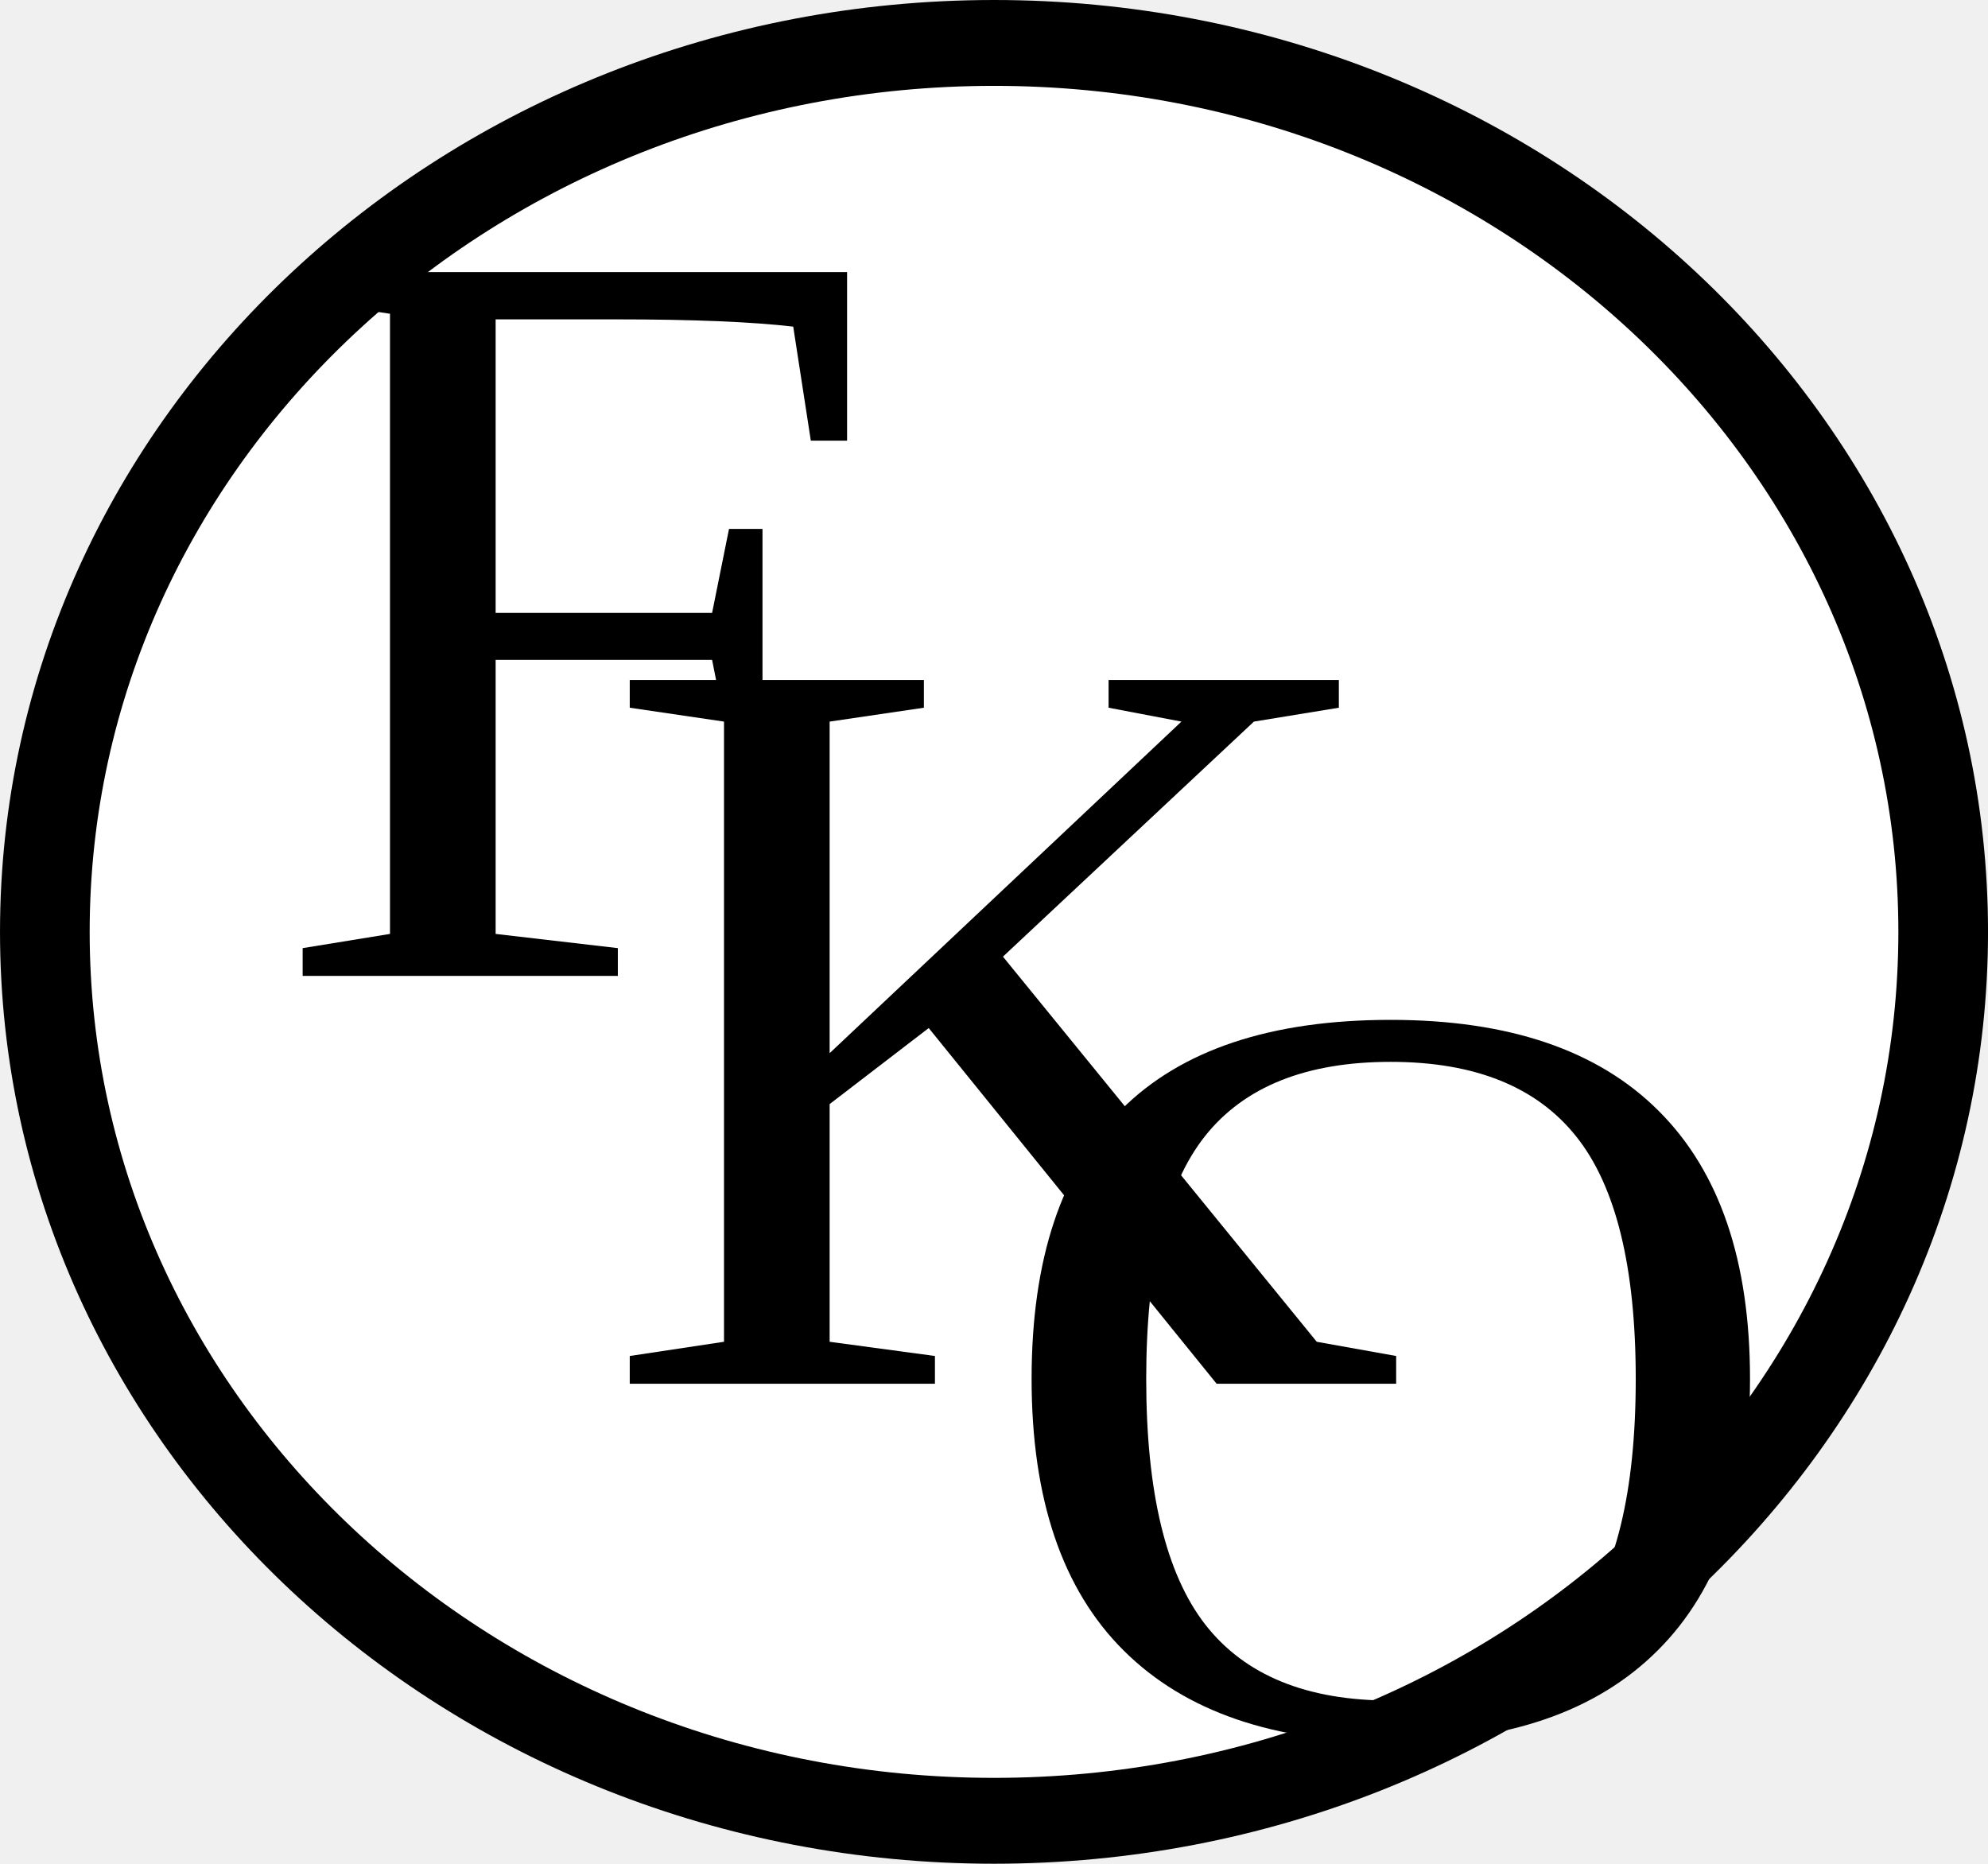
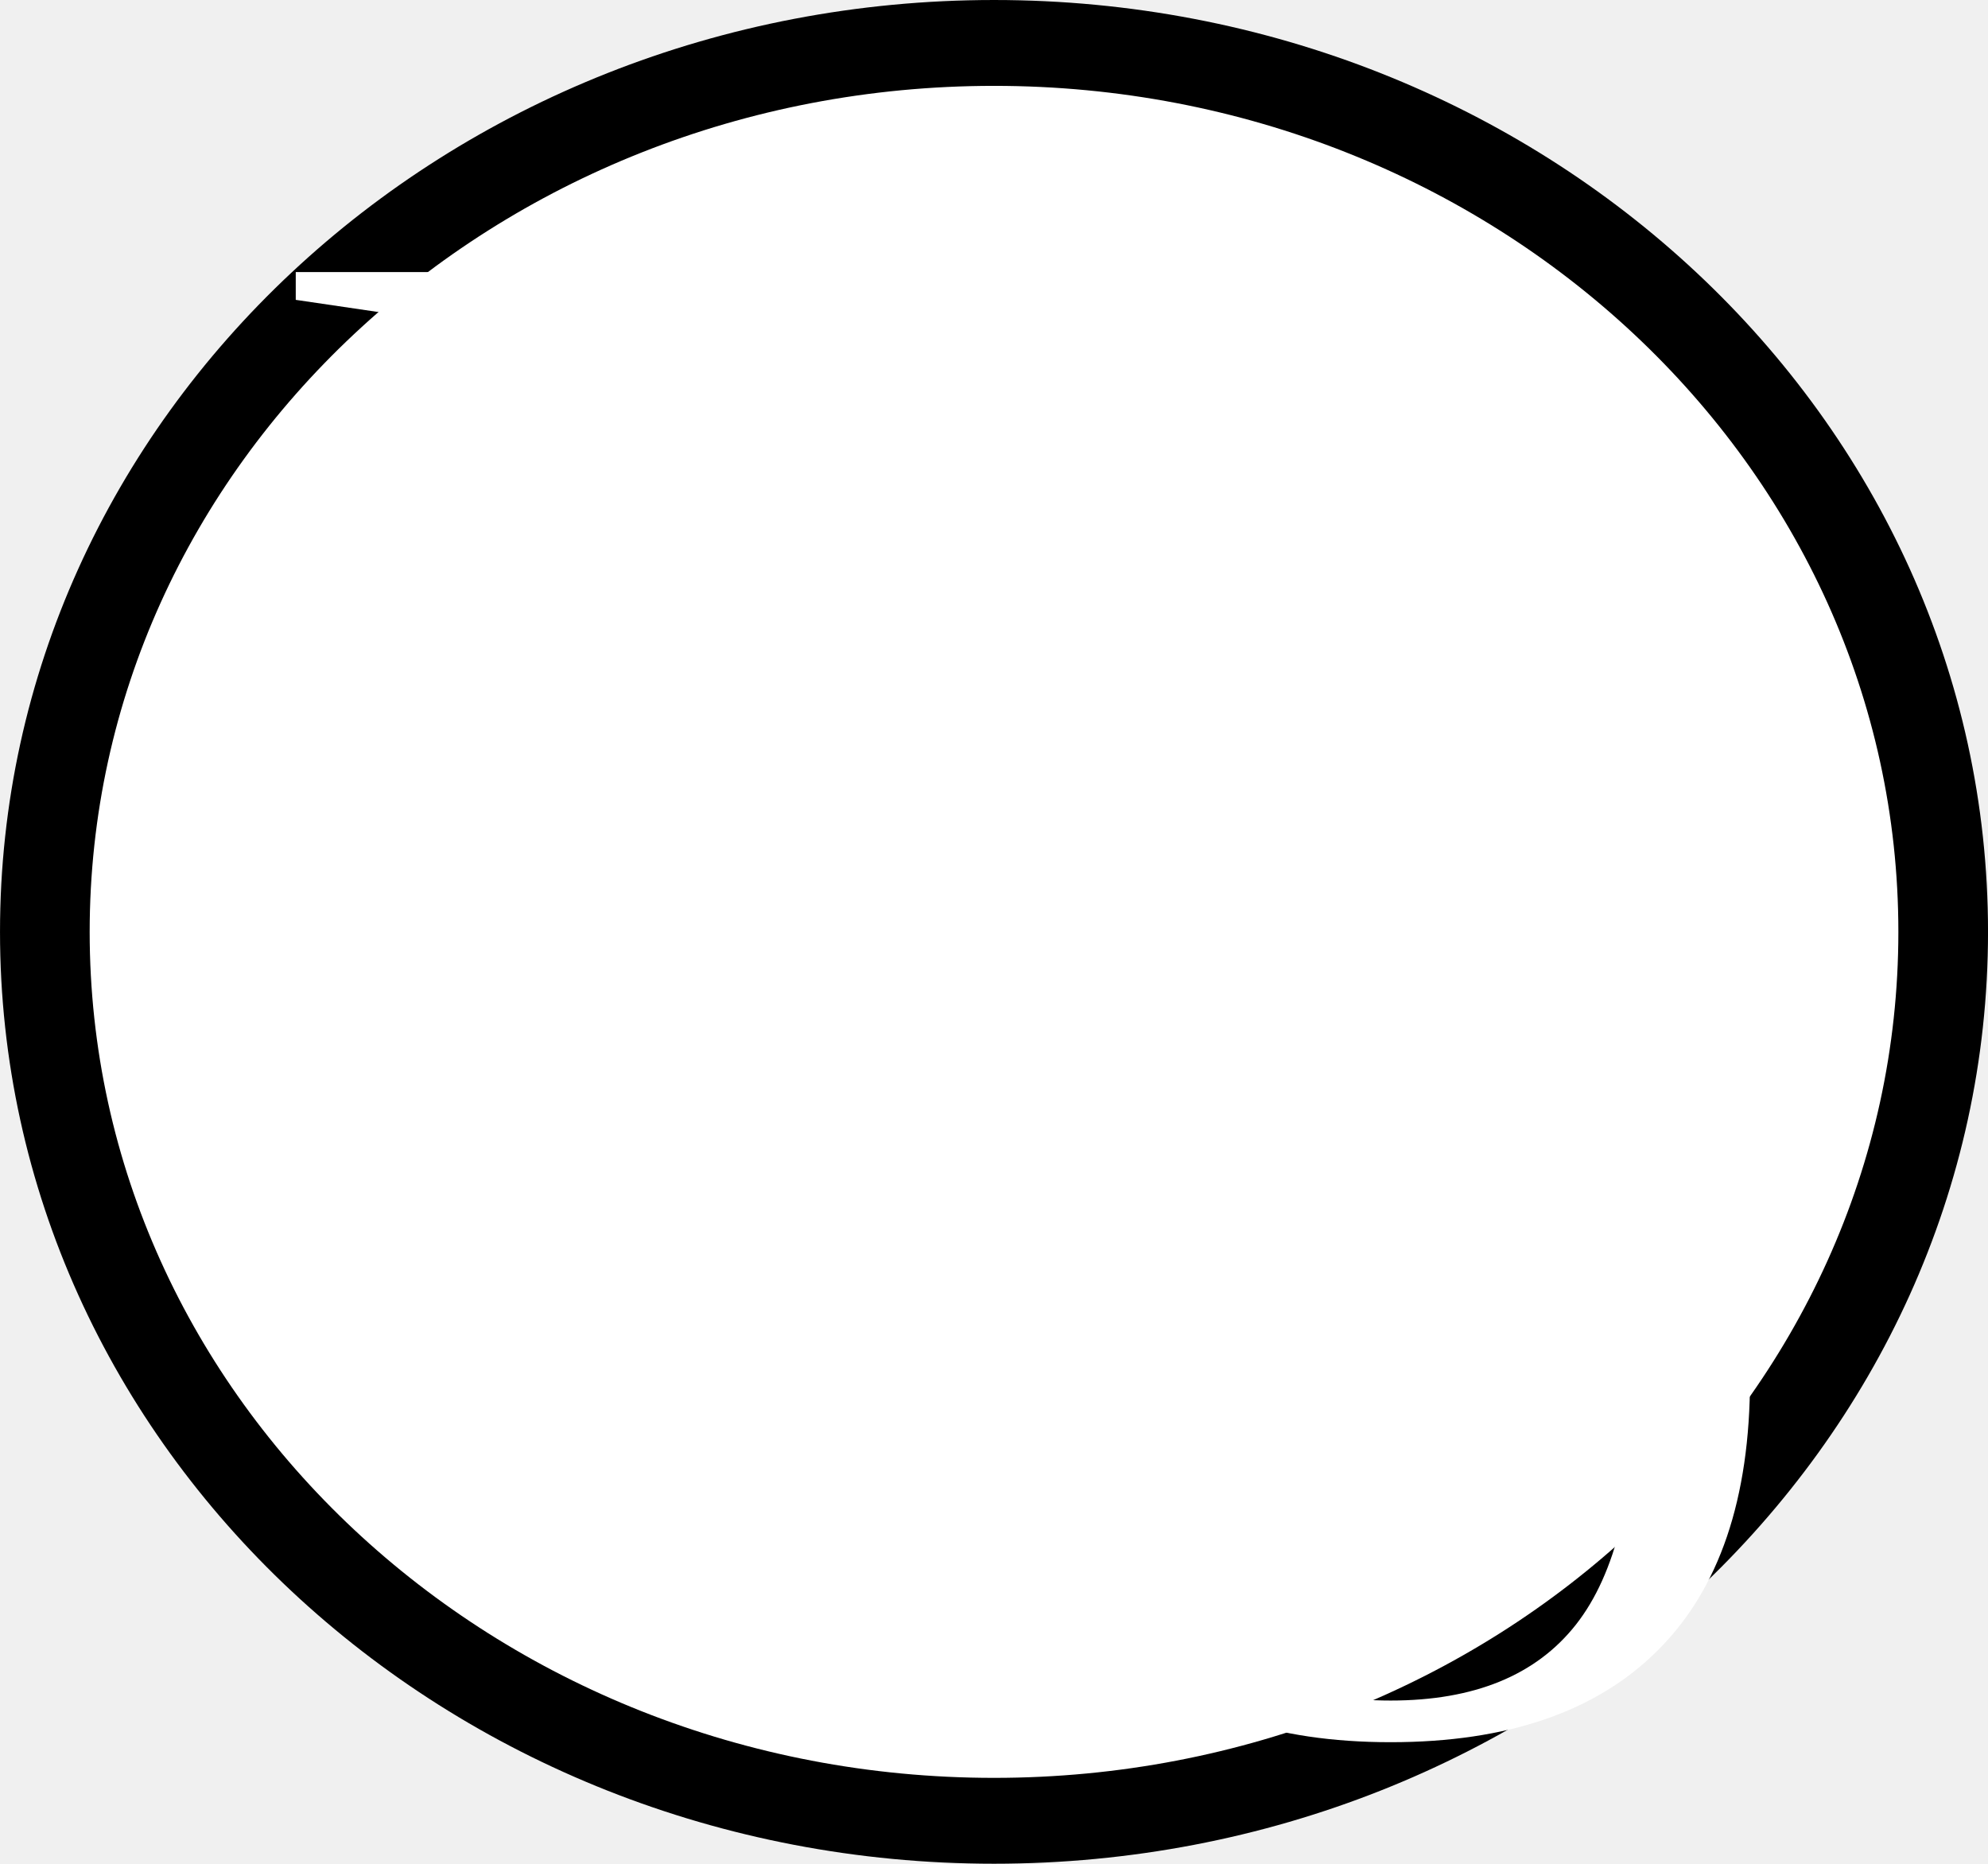
<svg xmlns="http://www.w3.org/2000/svg" width="32.955mm" height="30.894mm" viewBox="0 0 32.955 30.894" version="1.1" id="svg8">
  <defs id="defs2" />
  <g id="layer1" transform="translate(-76.15752,-39.23372)">
    <g id="g5110" transform="matrix(0.3662586,0,0,0.3507168,-0.6621404,-6.04406)" />
-     <text xml:space="preserve" style="font-style:normal;font-variant:normal;font-weight:normal;font-stretch:normal;font-size:5.644px;line-height:150%;font-family:'Times New Roman';-inkscape-font-specification:'Times New Roman, ';letter-spacing:0px;word-spacing:0px;fill:#000000;fill-opacity:1;stroke:none;stroke-width:0.265" x="72.949" y="89.302" id="text5166">
+     <text xml:space="preserve" style="font-style:normal;font-variant:normal;font-weight:normal;font-stretch:normal;font-size:5.644px;line-height:150%;font-family:'Times New Roman';-inkscape-font-specification:'Times New Roman, ';letter-spacing:0px;word-spacing:0px;fill:#ffffff;fill-opacity:1;stroke:none;stroke-width:0.265" x="72.949" y="89.302" id="text5166">
      <tspan id="tspan5164" x="72.949" y="95.018" style="stroke-width:0.265" />
      <tspan x="72.949" y="103.484" style="stroke-width:0.265" id="tspan5168" />
    </text>
    <g id="g902" transform="matrix(0.3662586,0,0,0.3507168,67.64734,29.12754)">
      <ellipse style="opacity:1;fill:#ffffff;fill-opacity:1;stroke:#000000;stroke-width:4.058;stroke-miterlimit:4;stroke-dasharray:none;stroke-opacity:1" id="path5055" cx="68.225" cy="72.86" rx="42.96" ry="42.015" />
-       <text xml:space="preserve" style="font-style:normal;font-variant:normal;font-weight:normal;font-stretch:normal;font-size:50.8px;line-height:150%;font-family:'Times New Roman';-inkscape-font-specification:'Times New Roman, ';letter-spacing:0px;word-spacing:0px;fill:#000000;fill-opacity:1;stroke:none;stroke-width:0.265" x="35.152" y="74.939" id="text5059">
+       <text xml:space="preserve" style="font-style:normal;font-variant:normal;font-weight:normal;font-stretch:normal;font-size:50.8px;line-height:150%;font-family:'Times New Roman';-inkscape-font-specification:'Times New Roman, ';letter-spacing:0px;word-spacing:0px;fill:#ffffff;fill-opacity:1;stroke:none;stroke-width:0.265" x="35.152" y="74.939" id="text5059">
        <tspan x="35.152" y="74.939" style="stroke-width:0.265" id="tspan5061">F</tspan>
      </text>
-       <text xml:space="preserve" style="font-style:normal;font-variant:normal;font-weight:normal;font-stretch:normal;font-size:50.8px;line-height:150%;font-family:'Times New Roman';-inkscape-font-specification:'Times New Roman, ';letter-spacing:0px;word-spacing:0px;fill:#000000;fill-opacity:1;stroke:none;stroke-width:0.265" x="67.847" y="110.658" id="text5067">
+       <text xml:space="preserve" style="font-style:normal;font-variant:normal;font-weight:normal;font-stretch:normal;font-size:50.8px;line-height:150%;font-family:'Times New Roman';-inkscape-font-specification:'Times New Roman, ';letter-spacing:0px;word-spacing:0px;fill:#ffffff;fill-opacity:1;stroke:none;stroke-width:0.265" x="67.847" y="110.658" id="text5067">
        <tspan id="tspan5065" x="67.847" y="110.658" style="stroke-width:0.265">O</tspan>
      </text>
-       <text xml:space="preserve" style="font-style:normal;font-variant:normal;font-weight:normal;font-stretch:normal;font-size:50.8px;line-height:150%;font-family:'Times New Roman';-inkscape-font-specification:'Times New Roman, ';letter-spacing:0px;word-spacing:0px;fill:#000000;fill-opacity:1;stroke:none;stroke-width:0.265" x="50.271" y="94.216" id="text5071">
+       <text xml:space="preserve" style="font-style:normal;font-variant:normal;font-weight:normal;font-stretch:normal;font-size:50.8px;line-height:150%;font-family:'Times New Roman';-inkscape-font-specification:'Times New Roman, ';letter-spacing:0px;word-spacing:0px;fill:#ffffff;fill-opacity:1;stroke:none;stroke-width:0.265" x="50.271" y="94.216" id="text5071">
        <tspan id="tspan5069" x="50.271" y="94.216" style="stroke-width:0.265">K</tspan>
      </text>
    </g>
  </g>
</svg>
